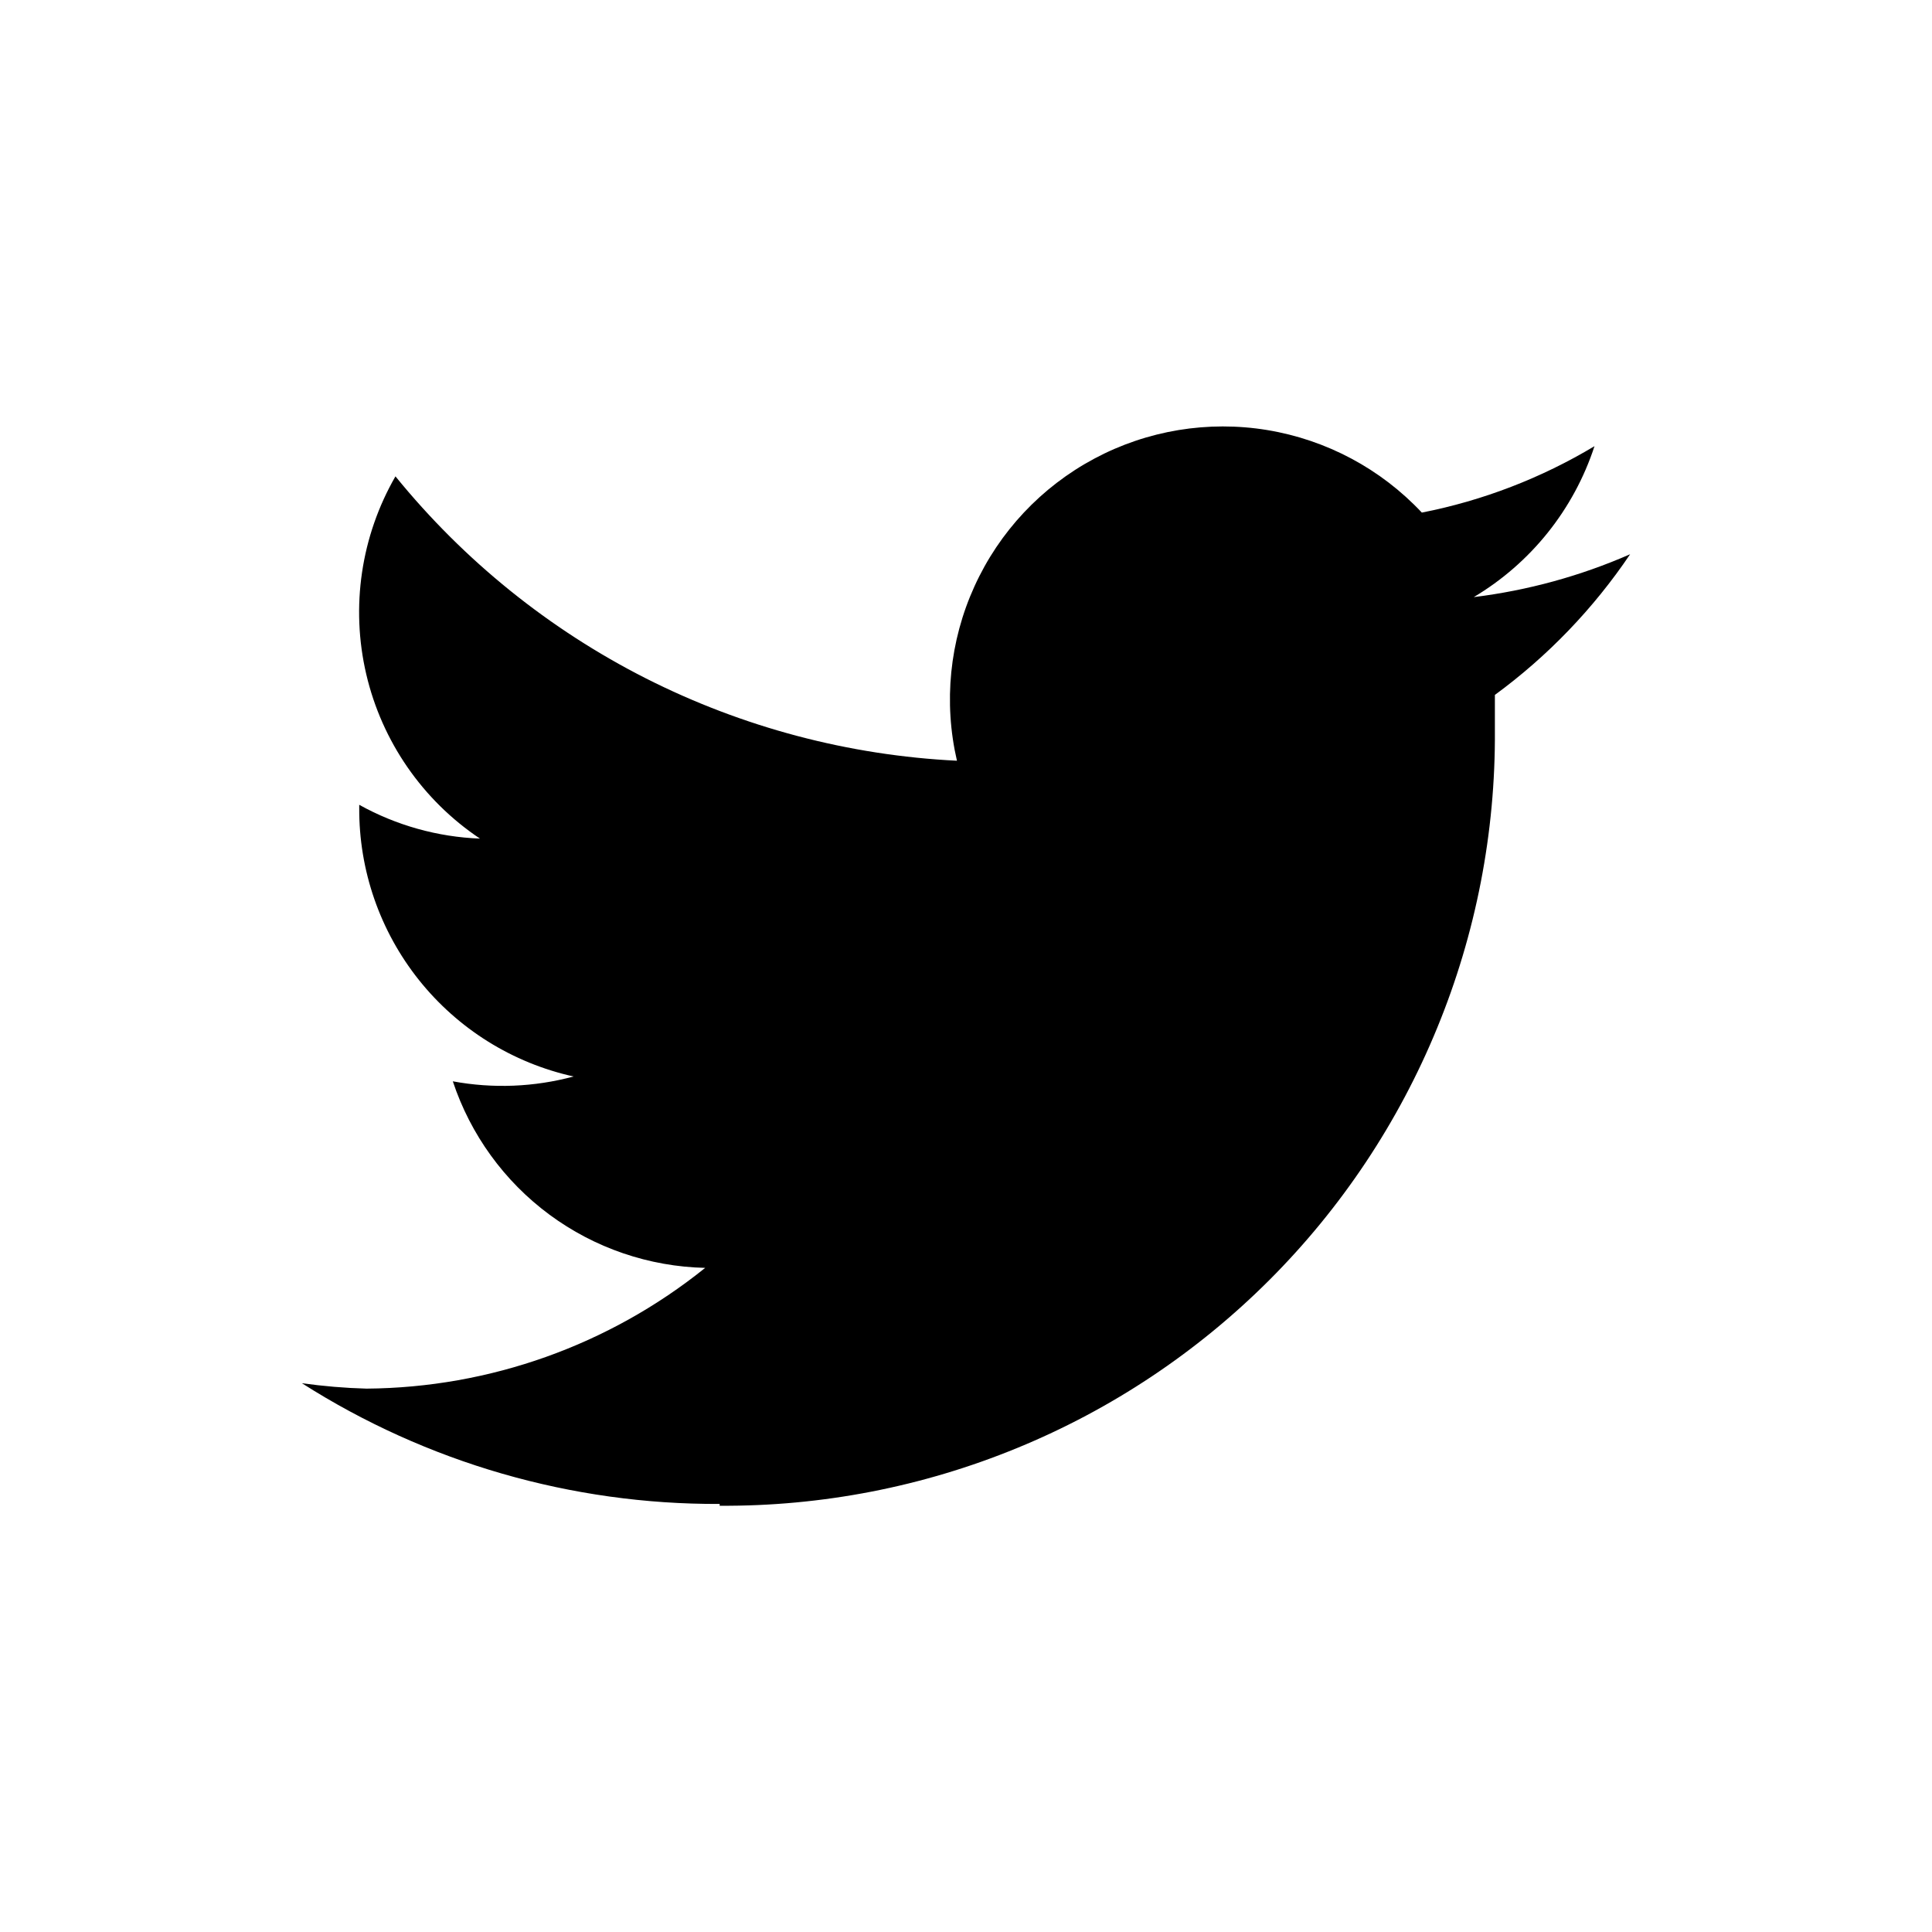
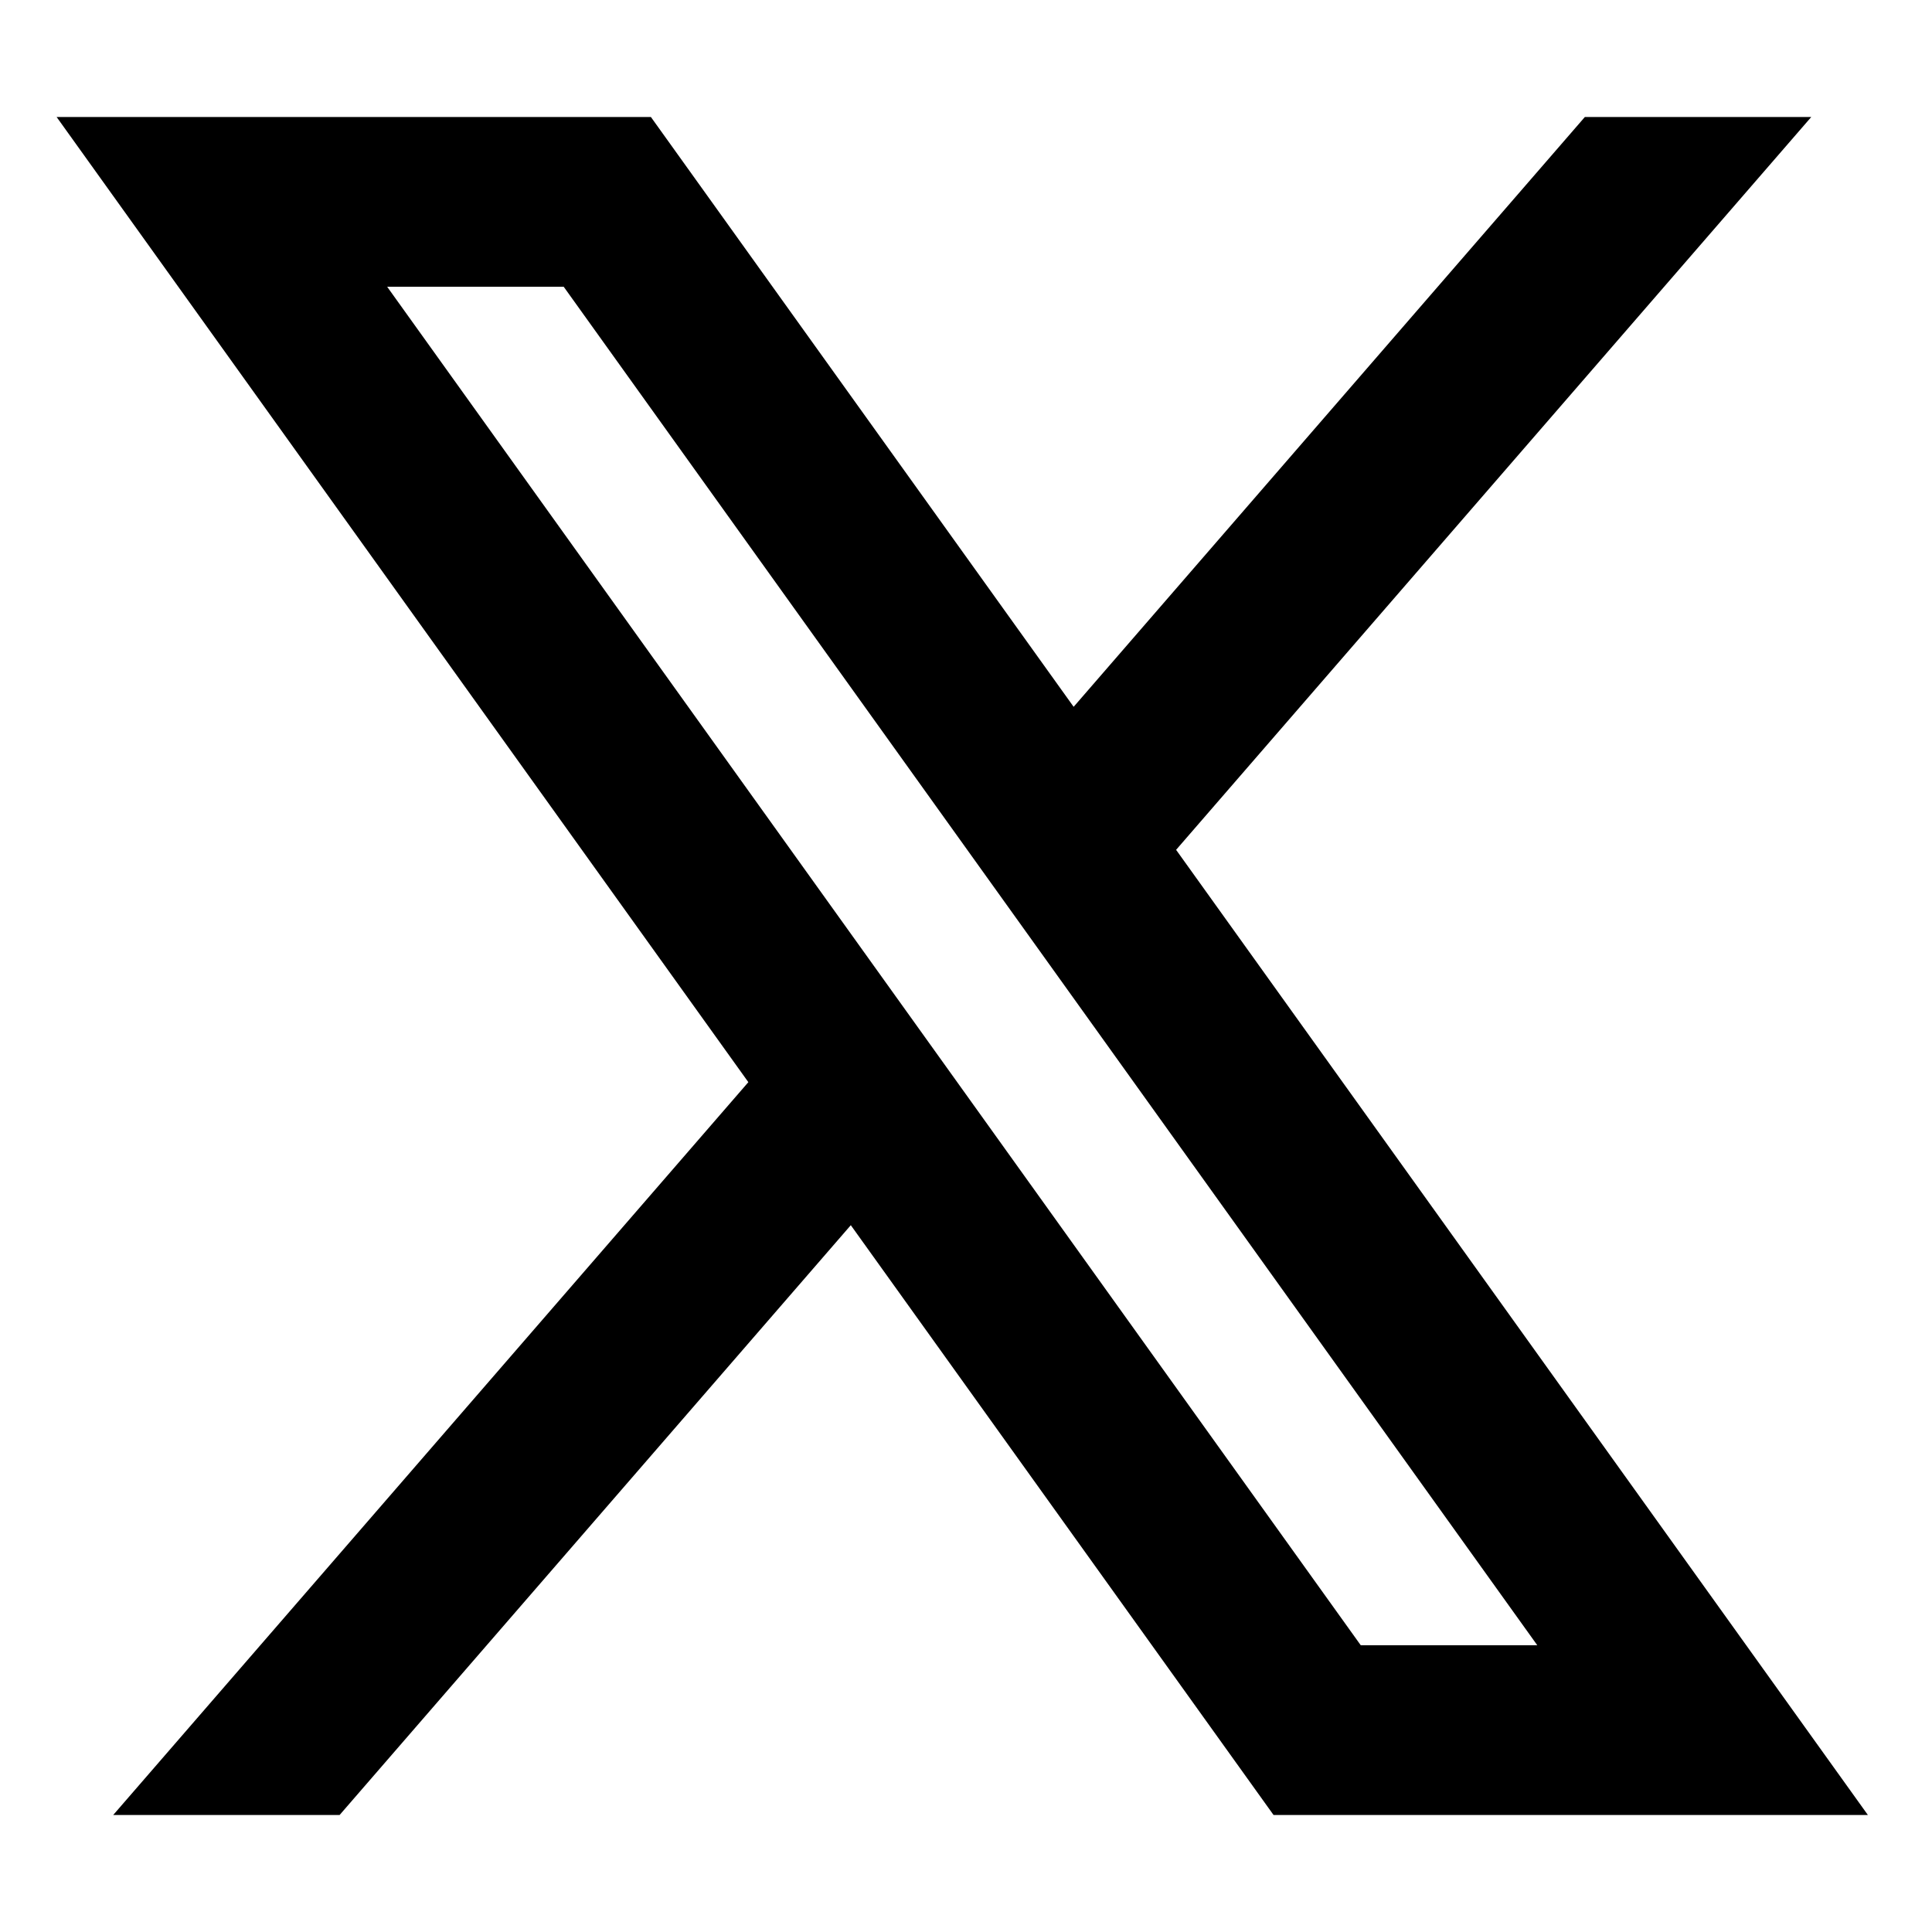
<svg xmlns="http://www.w3.org/2000/svg" width="32" height="32" viewBox="0 0 32 32" fill="none">
-   <path d="M11.92 24.94C13.609 24.951 15.284 24.626 16.846 23.984C18.409 23.343 19.828 22.397 21.023 21.203C22.217 20.009 23.163 18.589 23.804 17.026C24.446 15.464 24.771 13.789 24.76 12.1C24.76 11.9 24.76 11.71 24.76 11.51C25.636 10.868 26.393 10.08 27 9.18C26.175 9.541 25.303 9.78 24.41 9.89C25.357 9.326 26.067 8.438 26.41 7.39C25.527 7.919 24.56 8.292 23.55 8.49C22.87 7.765 21.97 7.285 20.989 7.123C20.009 6.962 19.002 7.128 18.126 7.596C17.249 8.064 16.551 8.807 16.14 9.712C15.728 10.617 15.626 11.632 15.85 12.6C14.056 12.512 12.301 12.047 10.698 11.236C9.096 10.424 7.683 9.284 6.55 7.89C5.979 8.881 5.806 10.052 6.066 11.166C6.326 12.28 6.999 13.254 7.95 13.89C7.249 13.863 6.563 13.671 5.95 13.33V13.38C5.944 14.416 6.293 15.422 6.939 16.232C7.585 17.042 8.489 17.606 9.5 17.83C8.848 18.006 8.164 18.033 7.5 17.91C7.793 18.793 8.352 19.565 9.1 20.118C9.848 20.671 10.75 20.979 11.68 21C10.089 22.28 8.112 22.985 6.07 23C5.712 22.99 5.355 22.96 5 22.91C7.067 24.227 9.469 24.921 11.92 24.91" fill="black" />
+   <path fill-rule="evenodd" clip-rule="evenodd" d="M0.938 1.938H10.781L17.783 11.707L26.25 1.938H30L19.48 14.076L30.938 30.062H21.094L14.092 20.293L5.625 30.062H1.875L12.395 17.924L0.938 1.938ZM22.538 27.25L6.413 4.75H9.337L25.462 27.25H22.538Z" fill="black" />
</svg>
